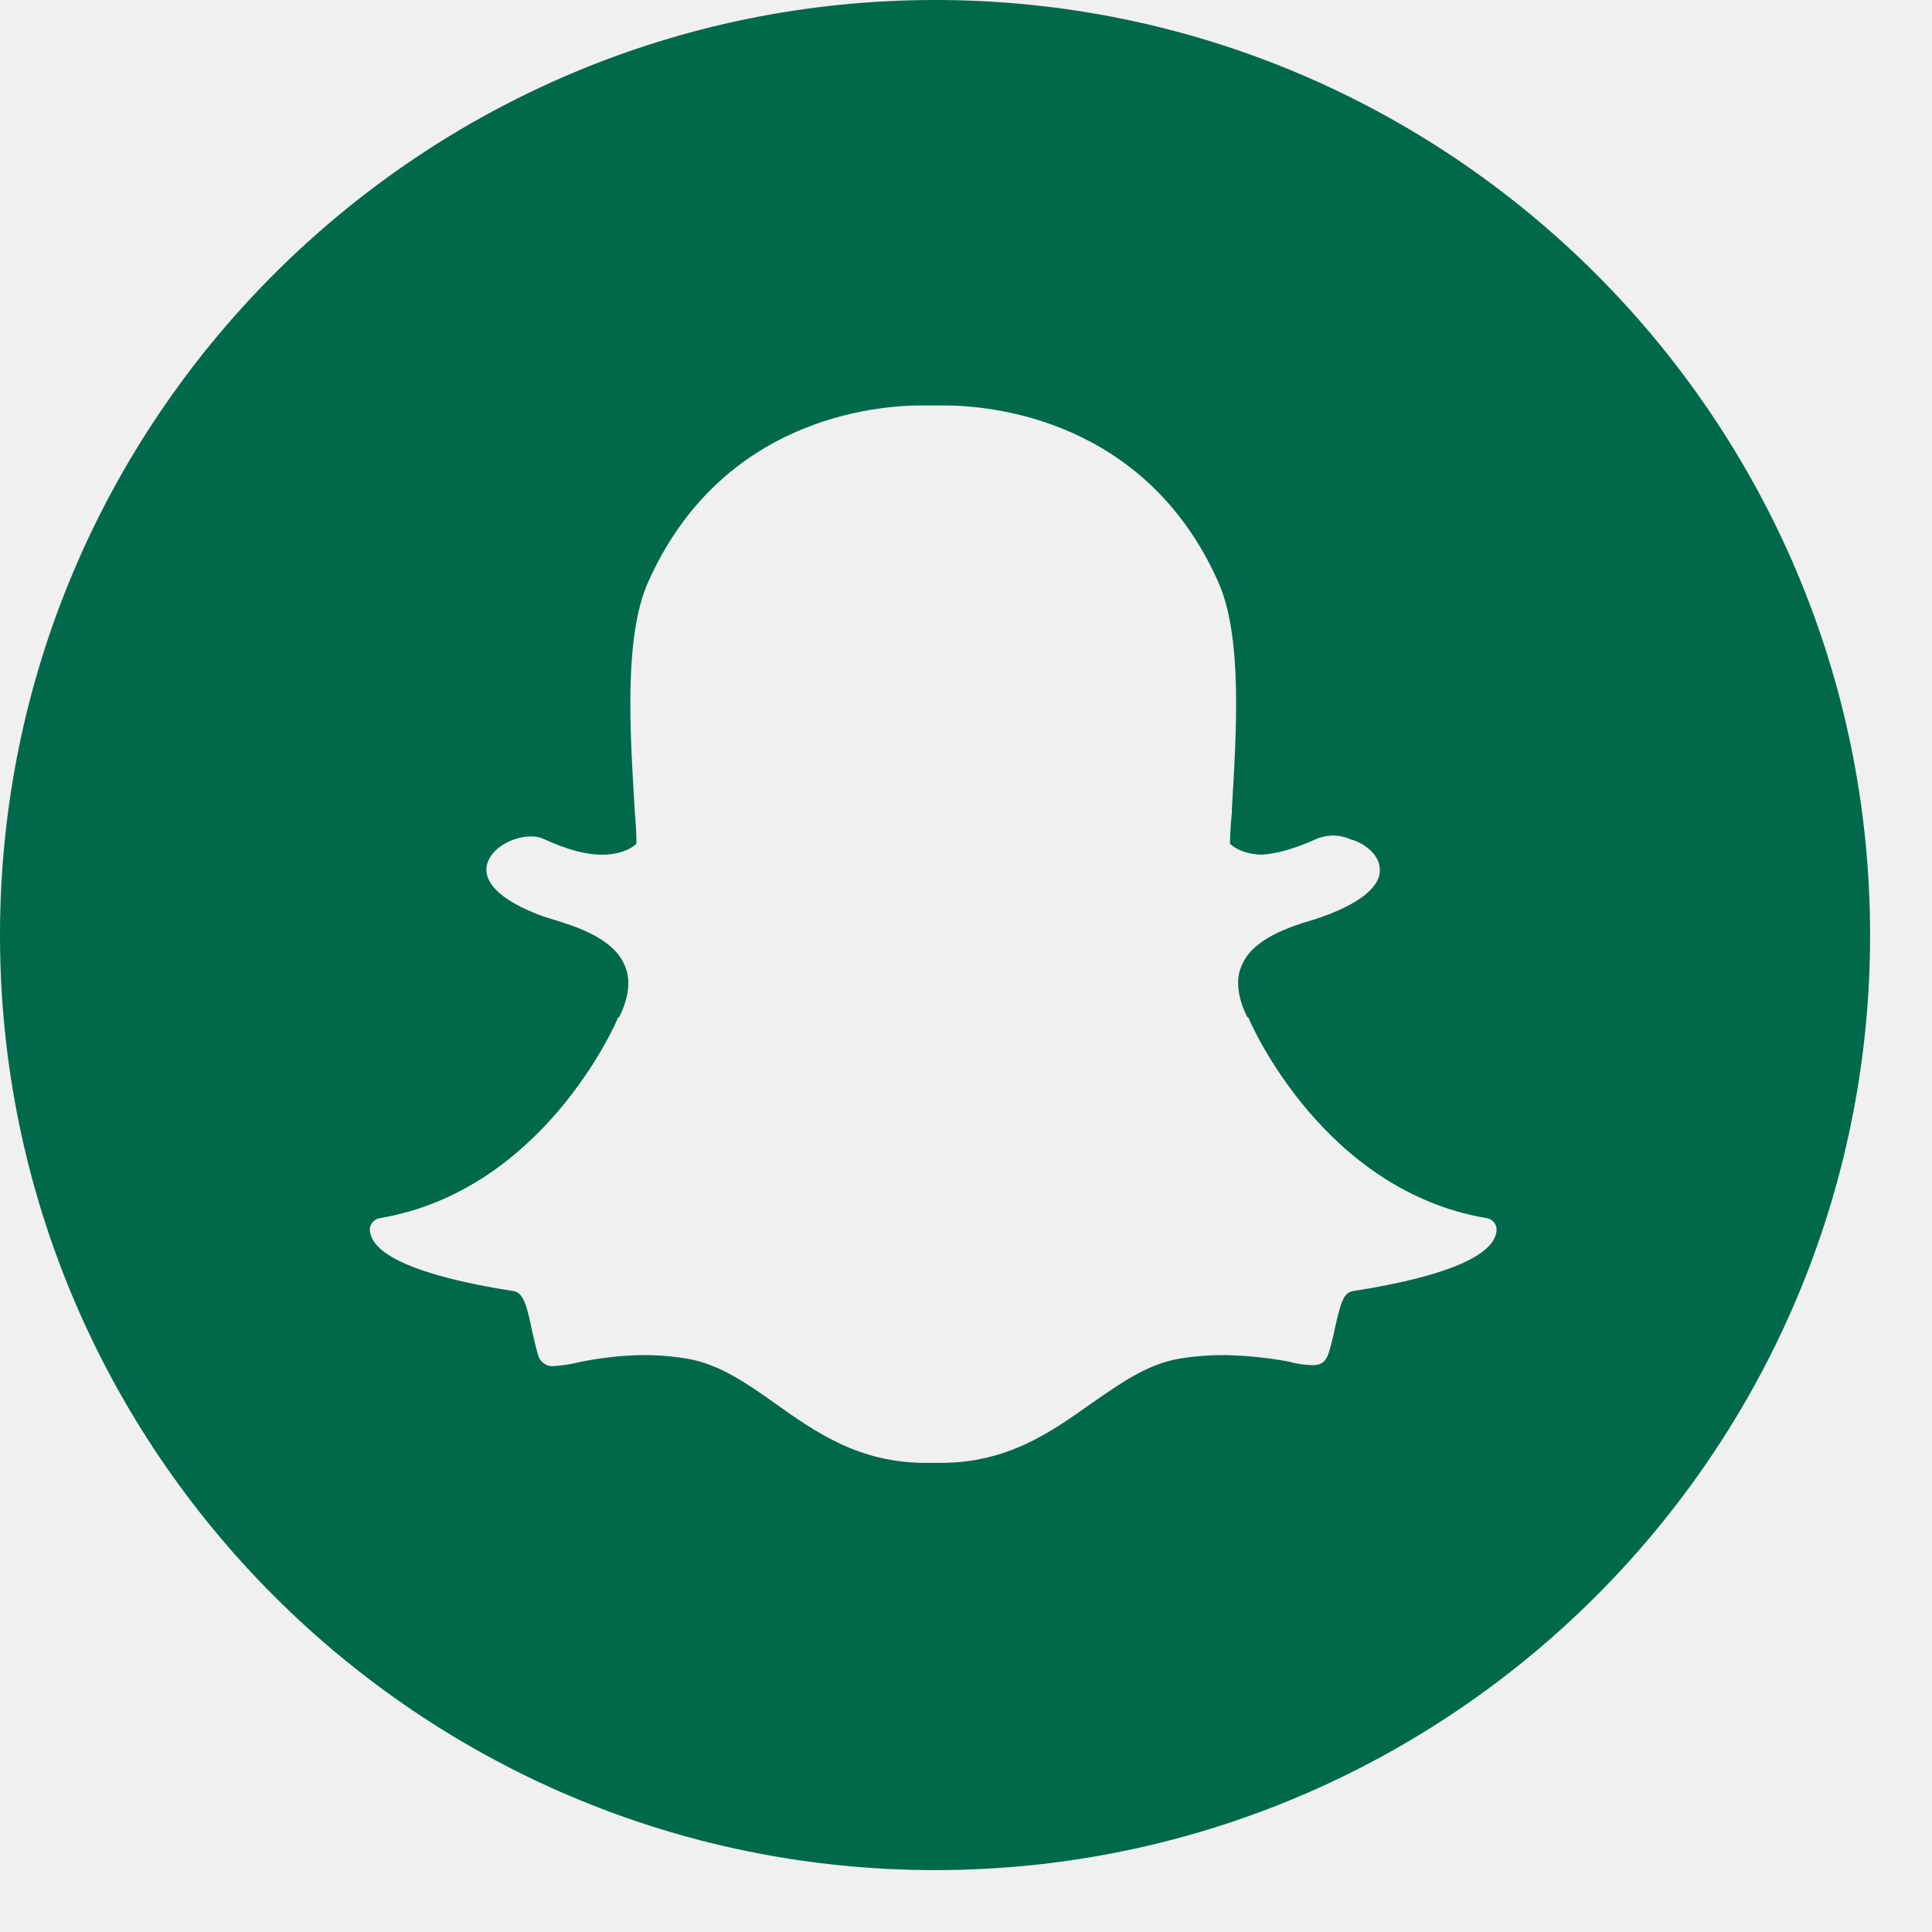
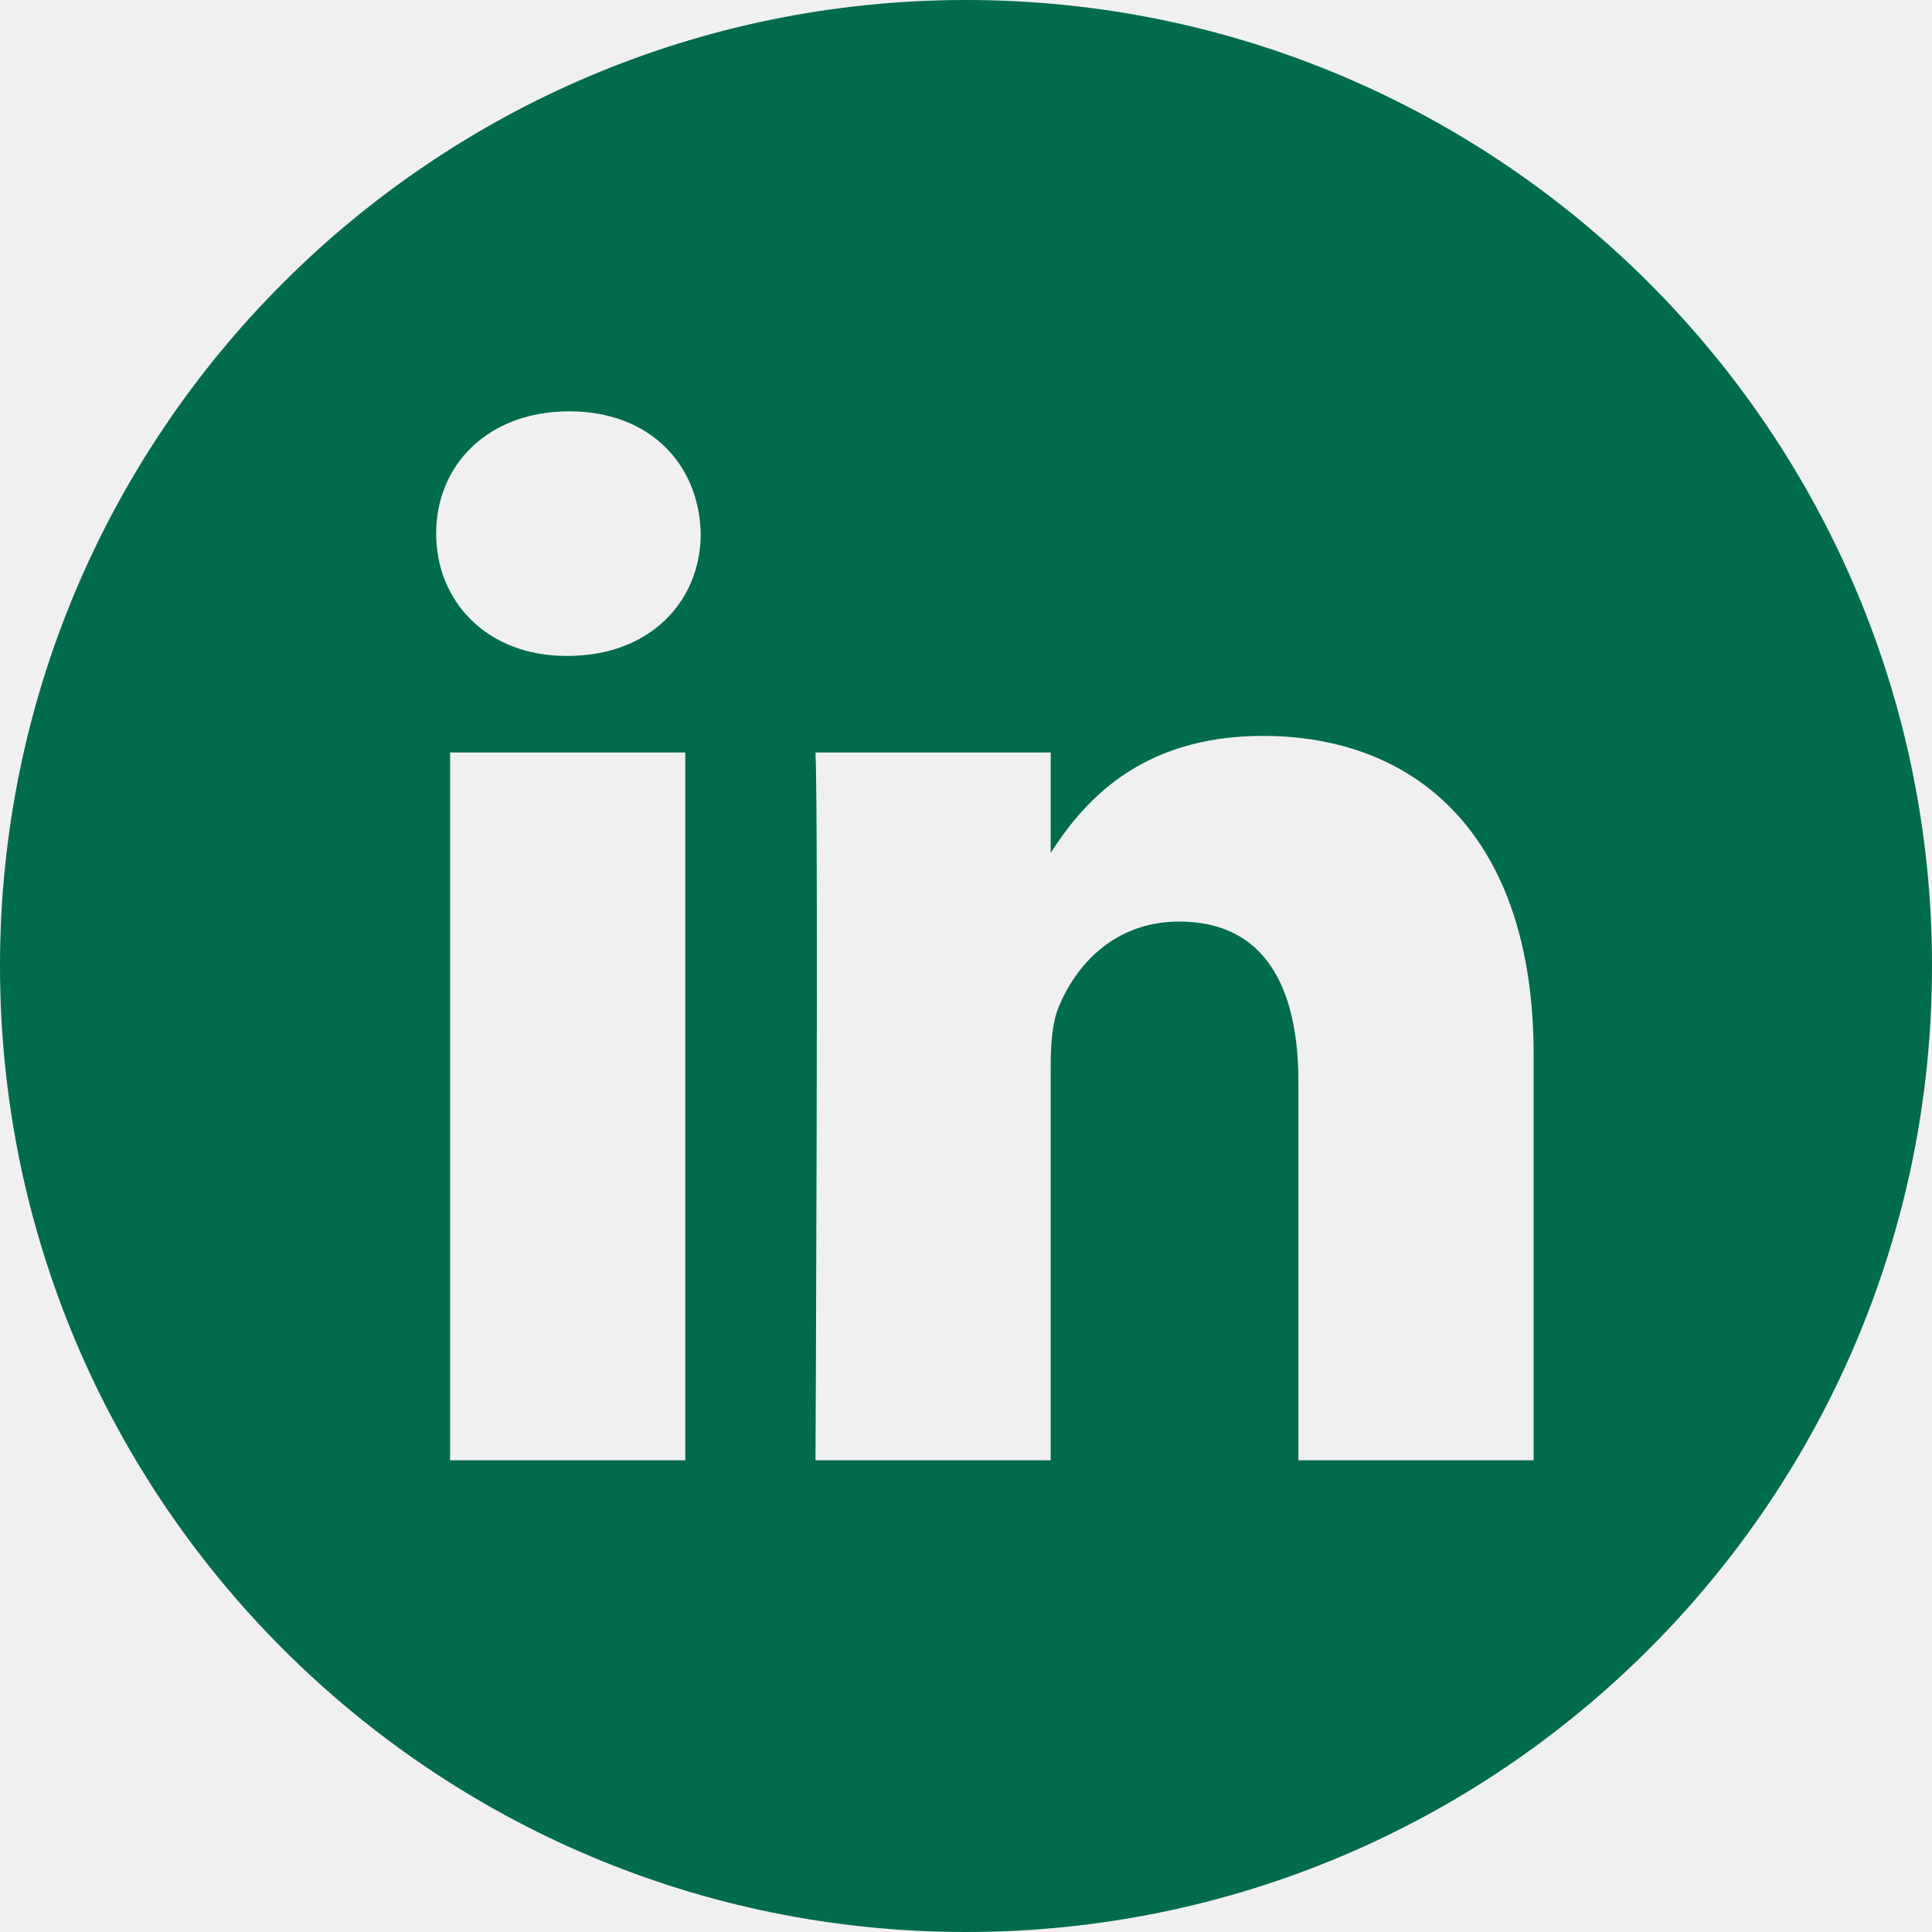
- <svg xmlns="http://www.w3.org/2000/svg" width="28" height="28" viewBox="0 0 28 28" fill="none">
-   <path fill-rule="evenodd" clip-rule="evenodd" d="M13.552 0C6.074 0 0 6.075 0 13.552C0 21.029 6.074 27.103 13.552 27.103C21.029 27.103 27.103 21.029 27.103 13.552C27.103 6.075 21.029 0 13.552 0ZM21.664 17.932C21.571 18.157 21.134 18.474 19.599 18.713C19.467 18.739 19.427 18.898 19.348 19.242C19.323 19.367 19.293 19.491 19.255 19.613C19.216 19.732 19.149 19.785 19.03 19.785H19.017C18.901 19.782 18.785 19.764 18.673 19.732C18.367 19.676 18.058 19.645 17.747 19.639C17.525 19.638 17.304 19.655 17.085 19.692C16.622 19.772 16.238 20.049 15.815 20.341C15.219 20.764 14.597 21.201 13.631 21.201H13.419C12.453 21.201 11.831 20.764 11.236 20.341C10.825 20.049 10.428 19.772 9.965 19.692C9.747 19.655 9.525 19.638 9.303 19.639C8.992 19.645 8.682 19.68 8.377 19.745C8.264 19.773 8.149 19.79 8.033 19.798C7.979 19.804 7.925 19.79 7.881 19.758C7.837 19.726 7.806 19.679 7.795 19.626C7.755 19.494 7.729 19.361 7.702 19.242C7.636 18.925 7.583 18.739 7.451 18.713C5.915 18.474 5.479 18.157 5.386 17.932C5.371 17.899 5.362 17.863 5.36 17.826C5.359 17.785 5.373 17.744 5.4 17.713C5.427 17.681 5.464 17.66 5.505 17.654C7.861 17.257 8.92 14.849 8.959 14.743H8.973C9.118 14.452 9.145 14.187 9.052 13.988C8.893 13.604 8.364 13.432 8.02 13.327C7.939 13.304 7.86 13.278 7.782 13.247C7.08 12.969 7.027 12.691 7.054 12.546C7.107 12.294 7.424 12.122 7.702 12.122C7.766 12.121 7.829 12.135 7.887 12.162C8.205 12.308 8.483 12.387 8.721 12.387C9.065 12.387 9.211 12.241 9.224 12.228C9.224 12.069 9.211 11.898 9.198 11.725C9.131 10.614 9.039 9.224 9.396 8.43C10.455 6.061 12.691 5.876 13.353 5.876H13.684C14.346 5.876 16.595 6.061 17.654 8.43C18.011 9.224 17.919 10.614 17.853 11.725V11.778C17.839 11.924 17.826 12.082 17.826 12.228C17.839 12.241 17.972 12.374 18.276 12.387C18.514 12.374 18.779 12.294 19.07 12.162C19.15 12.128 19.235 12.11 19.322 12.109C19.418 12.111 19.513 12.133 19.599 12.175H19.613C19.838 12.255 19.997 12.427 19.997 12.599C20.01 12.758 19.877 13.009 19.269 13.247C19.202 13.274 19.123 13.3 19.044 13.327C18.686 13.432 18.157 13.604 17.998 13.988C17.905 14.187 17.932 14.452 18.078 14.743H18.091C18.13 14.849 19.189 17.257 21.545 17.654C21.586 17.66 21.623 17.681 21.65 17.713C21.677 17.744 21.691 17.785 21.69 17.826C21.688 17.863 21.679 17.899 21.664 17.932Z" fill="#00694B" />
+ <svg xmlns="http://www.w3.org/2000/svg" width="20" height="20" viewBox="0 0 20 20" fill="none">
+   <g clip-path="url(#clip0_4424_5639)">
+     <path d="M10 0C4.478 0 0 4.478 0 10C0 15.522 4.478 20 10 20C15.522 20 20 15.522 20 10C20 4.478 15.522 0 10 0ZM7.094 15.117H4.659V7.79H7.094L7.094 15.117ZM5.876 6.79H5.861C5.043 6.79 4.515 6.227 4.515 5.524C4.515 4.805 5.059 4.258 5.893 4.258C6.726 4.258 7.238 4.805 7.254 5.524C7.254 6.227 6.726 6.79 5.876 6.79V6.79ZM15.876 15.117H13.441V11.197C13.441 10.212 13.088 9.54 12.207 9.54C11.534 9.54 11.133 9.994 10.957 10.431C10.893 10.588 10.877 10.806 10.877 11.025V15.117H8.442C8.442 15.117 8.474 8.477 8.442 7.79H10.877V8.828C11.201 8.328 11.78 7.618 13.072 7.618C14.675 7.618 15.876 8.665 15.876 10.916V15.117Z" fill="#006b4d" />
+   </g>
+   <defs>
+     <clipPath id="clip0_4424_5639">
+       <rect width="20" height="20" fill="white" />
+     </clipPath>
+   </defs>
</svg>
